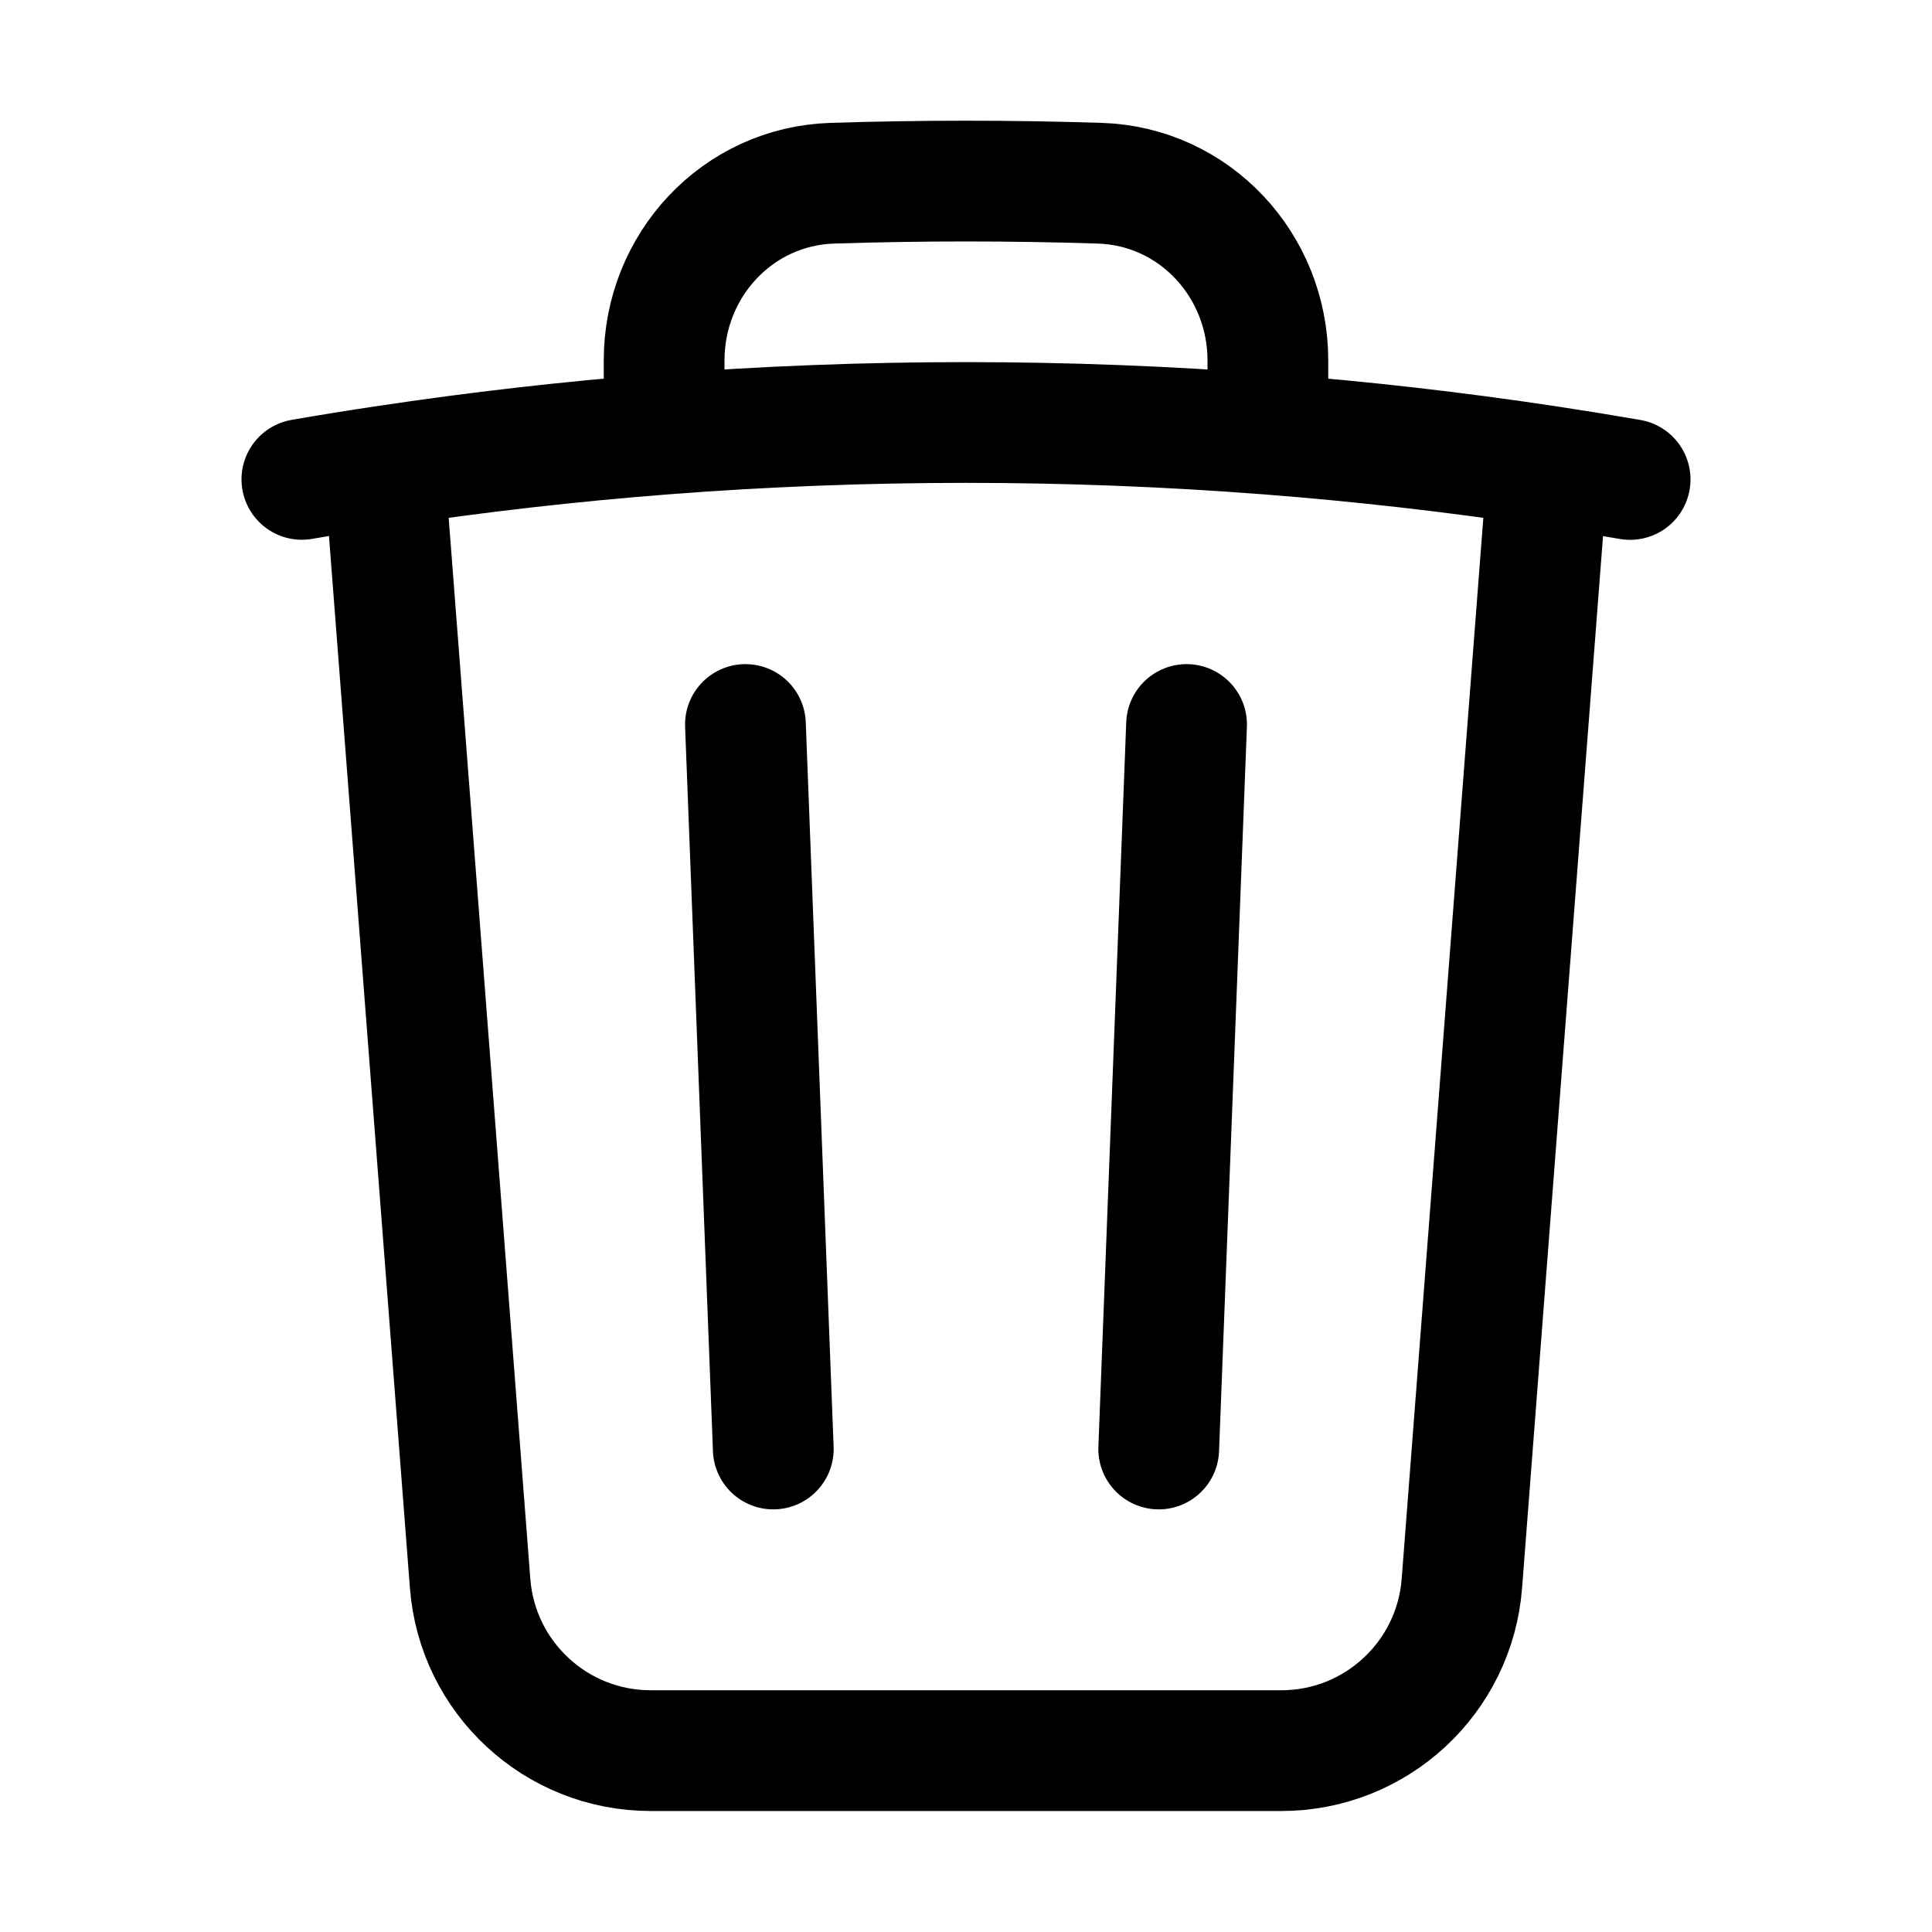
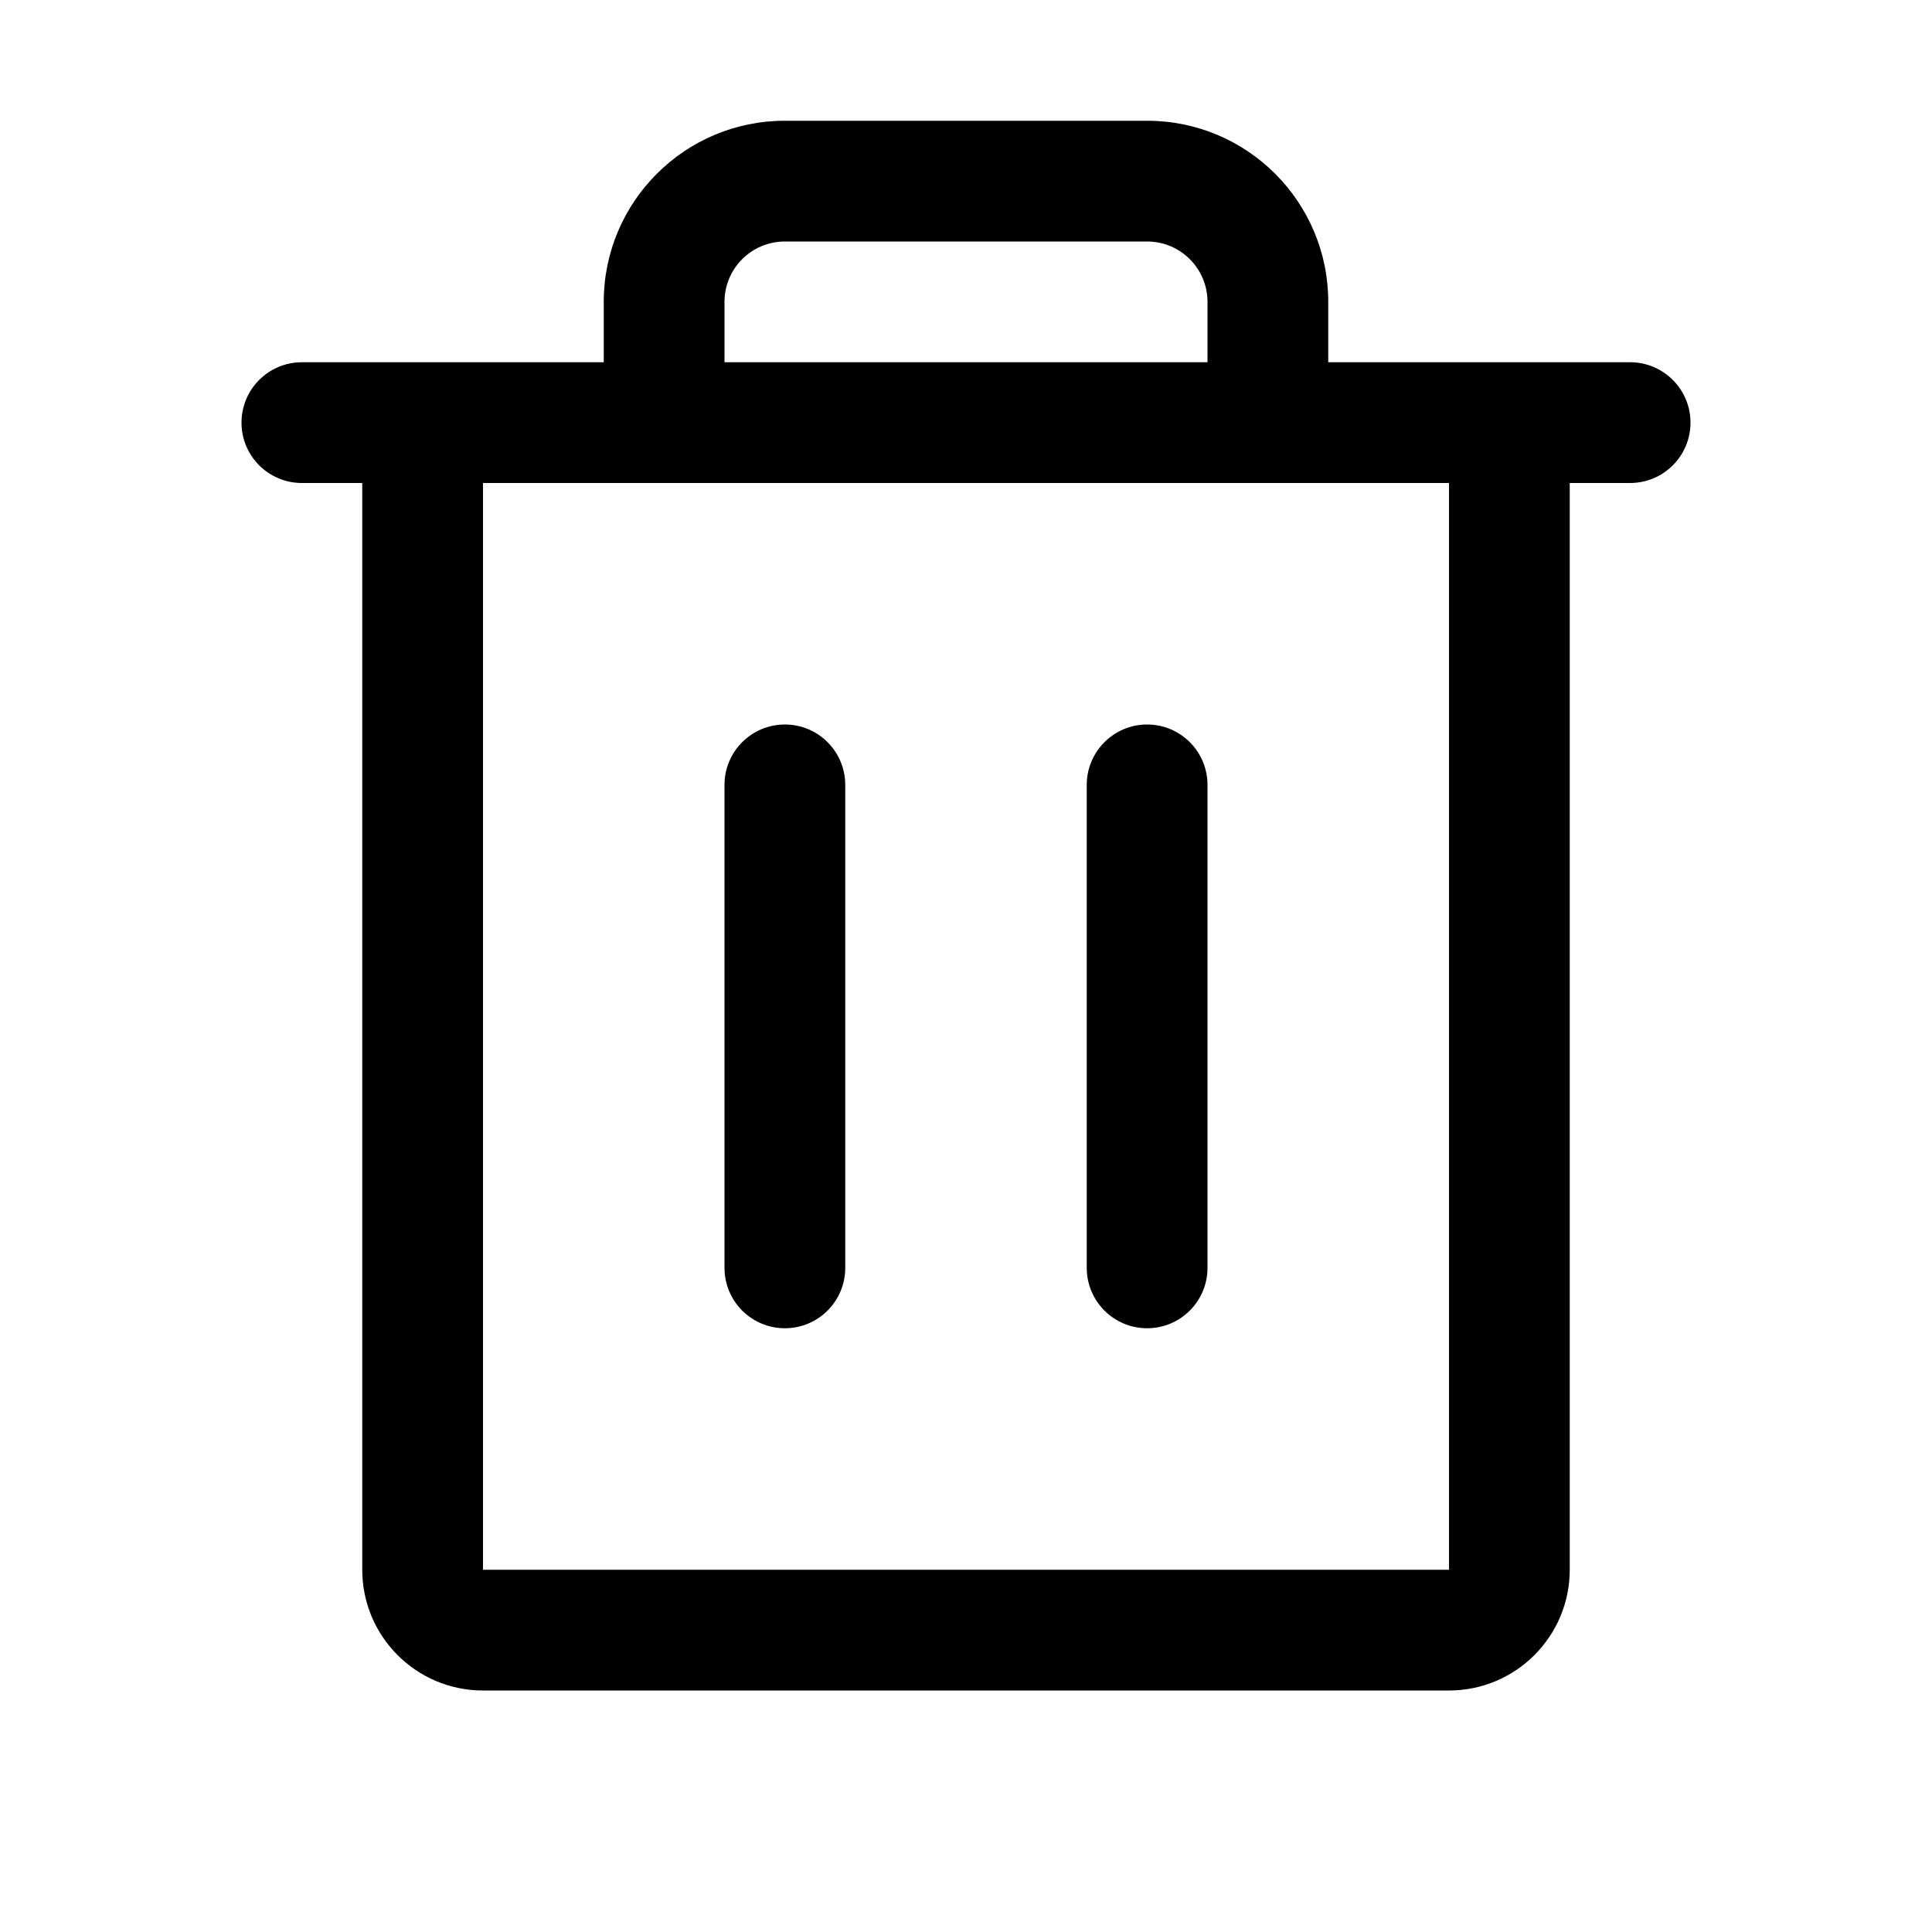
- <svg xmlns="http://www.w3.org/2000/svg" fill="none" viewBox="0 0 24 24" stroke-width="1.5" stroke="currentColor">
-   <path stroke-linecap="round" stroke-linejoin="round" d="m14.74 9-.346 9m-4.788 0L9.26 9m9.968-3.21c.342.052.682.107 1.022.166m-1.022-.165L18.16 19.67a2.25 2.25 0 0 1-2.244 2.077H8.084A2.25 2.25 0 0 1 5.84 19.67L4.772 5.79m14.456 0a48.108 48.108 0 0 0-3.478-.397m-12 .562c.34-.059.68-.114 1.022-.165m0 0a48.11 48.11 0 0 1 3.478-.397m7.5 0V4.477c0-1.18-.91-2.164-2.09-2.201a51.965 51.965 0 0 0-3.32 0c-1.18.037-2.09 1.02-2.09 2.201v.916m7.5 0a48.667 48.667 0 0 0-7.5 0" />
+ <svg xmlns="http://www.w3.org/2000/svg" viewBox="0 0 256 256" fill="currentColor">
+   <path d="M216,48H176V40a24,24,0,0,0-24-24H104A24,24,0,0,0,80,40v8H40a8,8,0,0,0,0,16h8V208a16,16,0,0,0,16,16H192a16,16,0,0,0,16-16V64h8a8,8,0,0,0,0-16ZM96,40a8,8,0,0,1,8-8h48a8,8,0,0,1,8,8v8H96Zm96,168H64V64H192ZM112,104v64a8,8,0,0,1-16,0V104a8,8,0,0,1,16,0Zm48,0v64a8,8,0,0,1-16,0V104a8,8,0,0,1,16,0Z" />
</svg>
